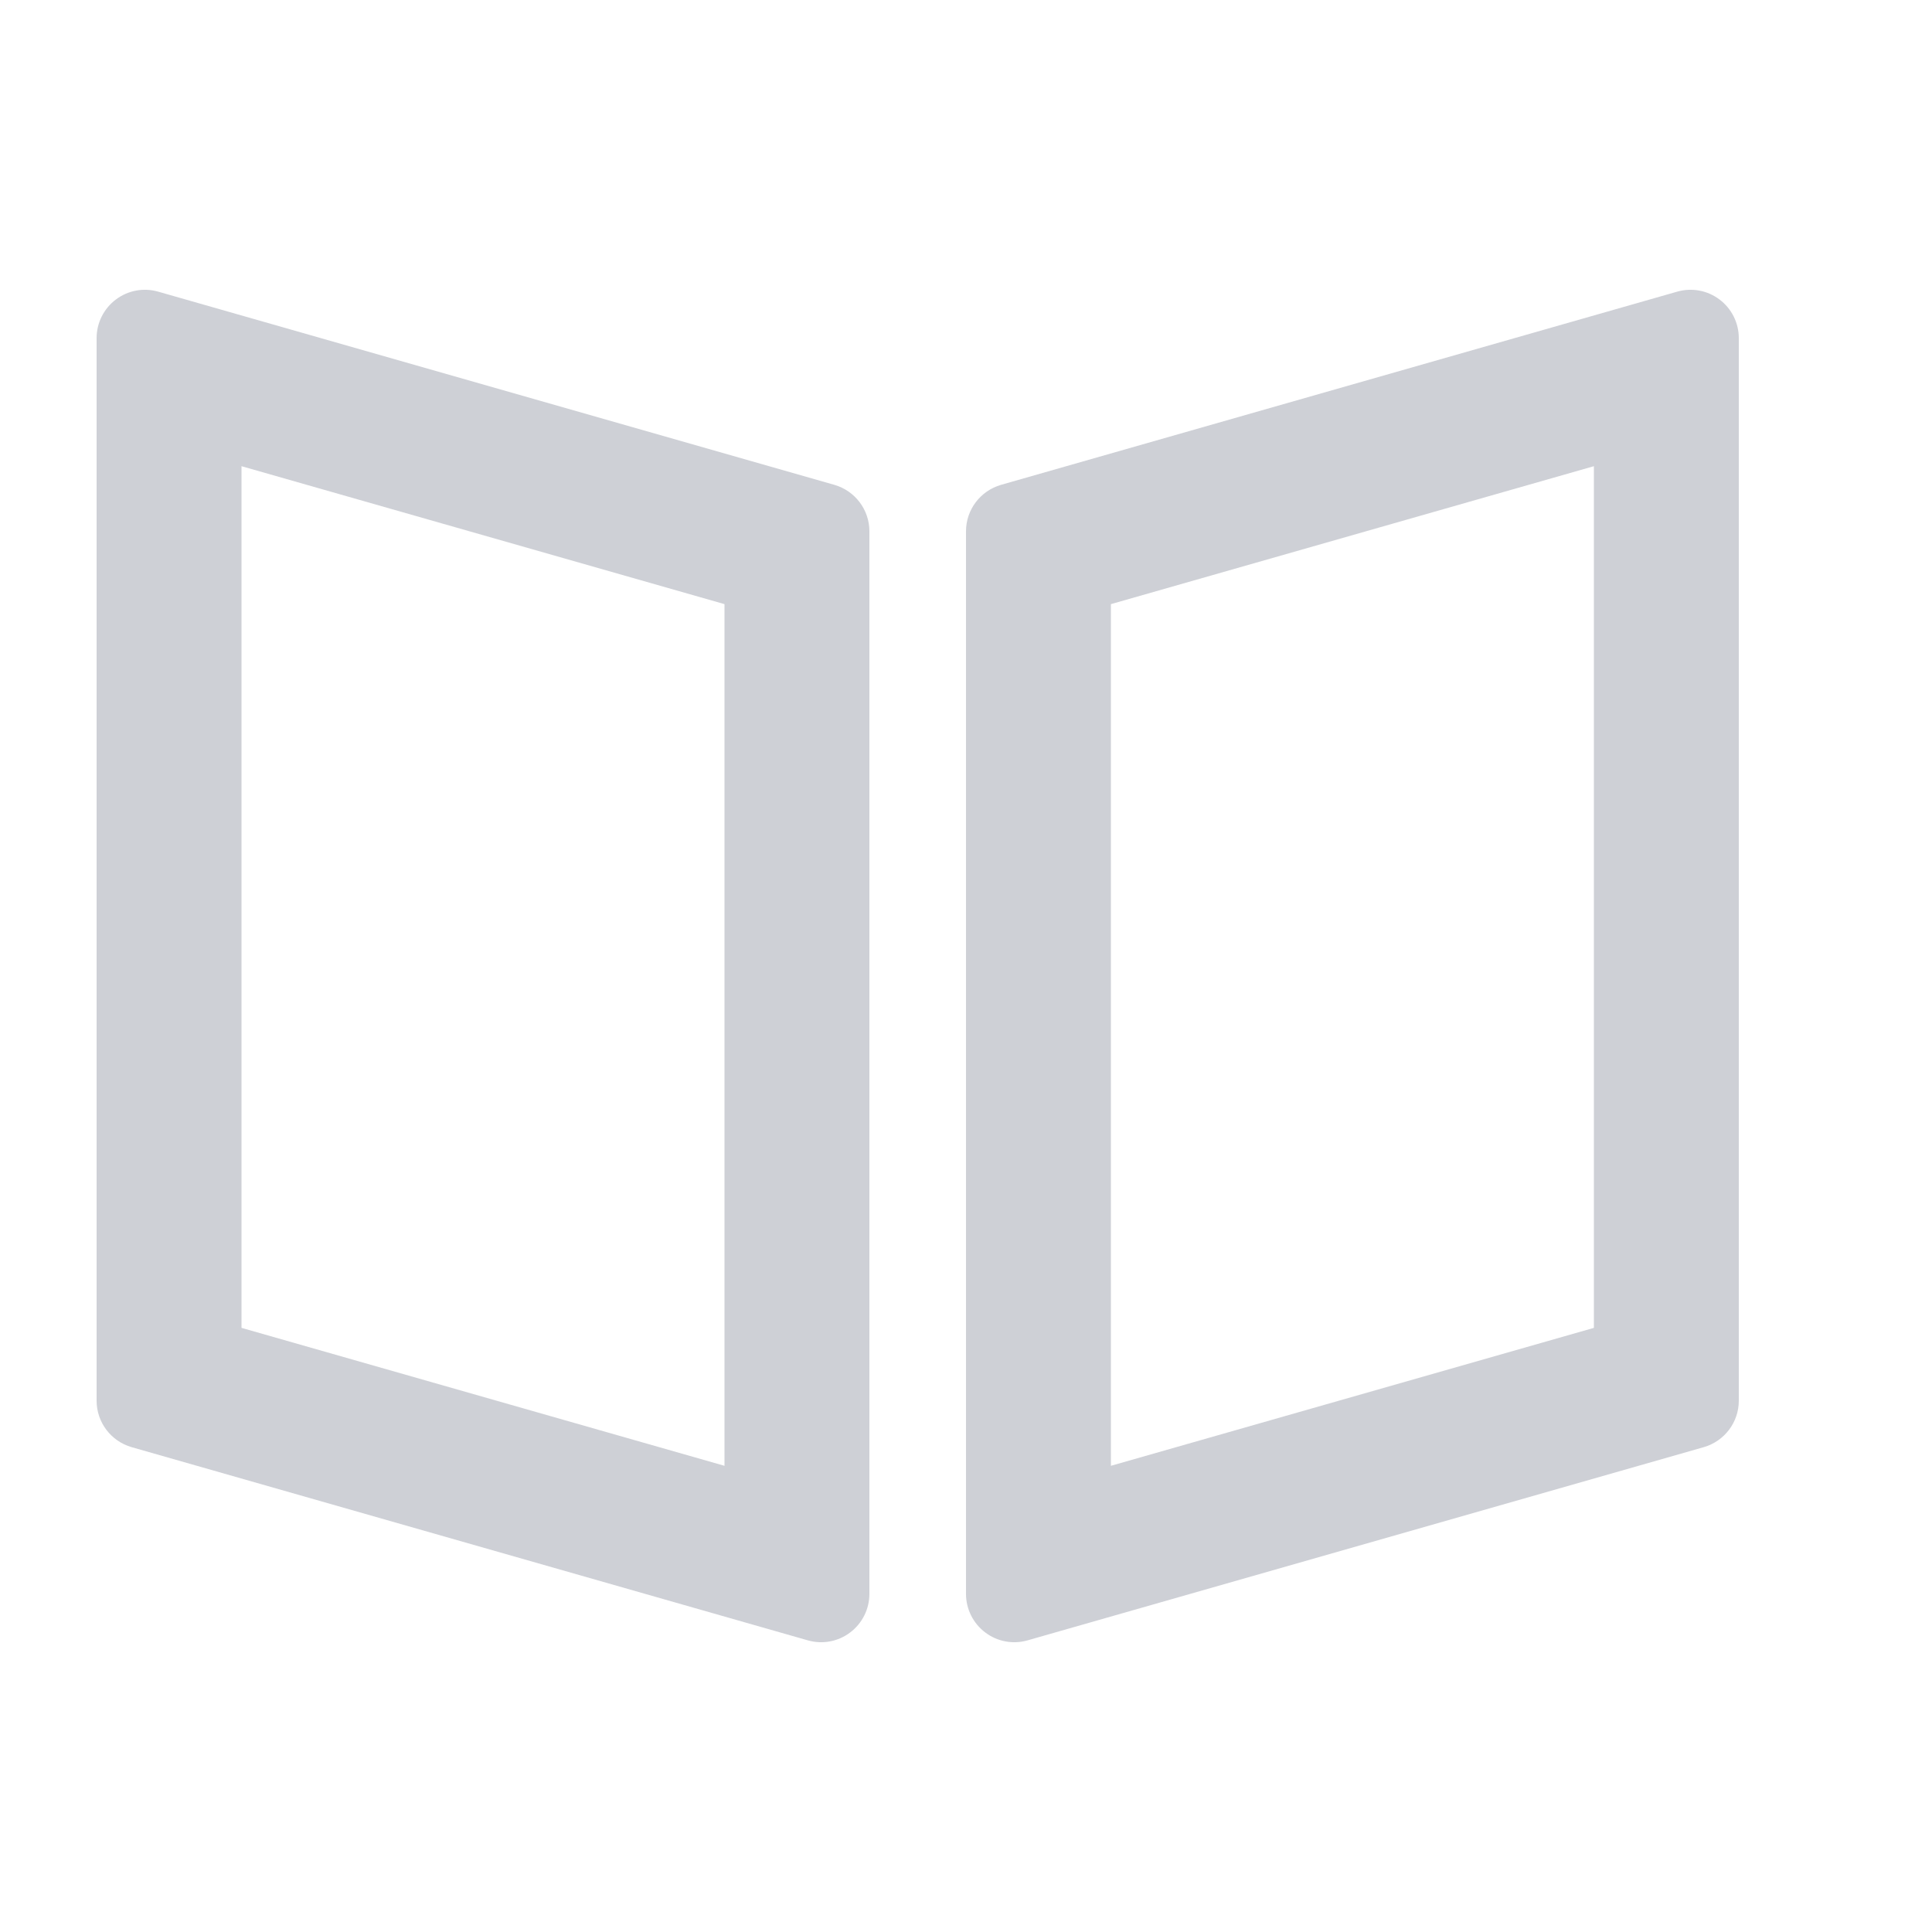
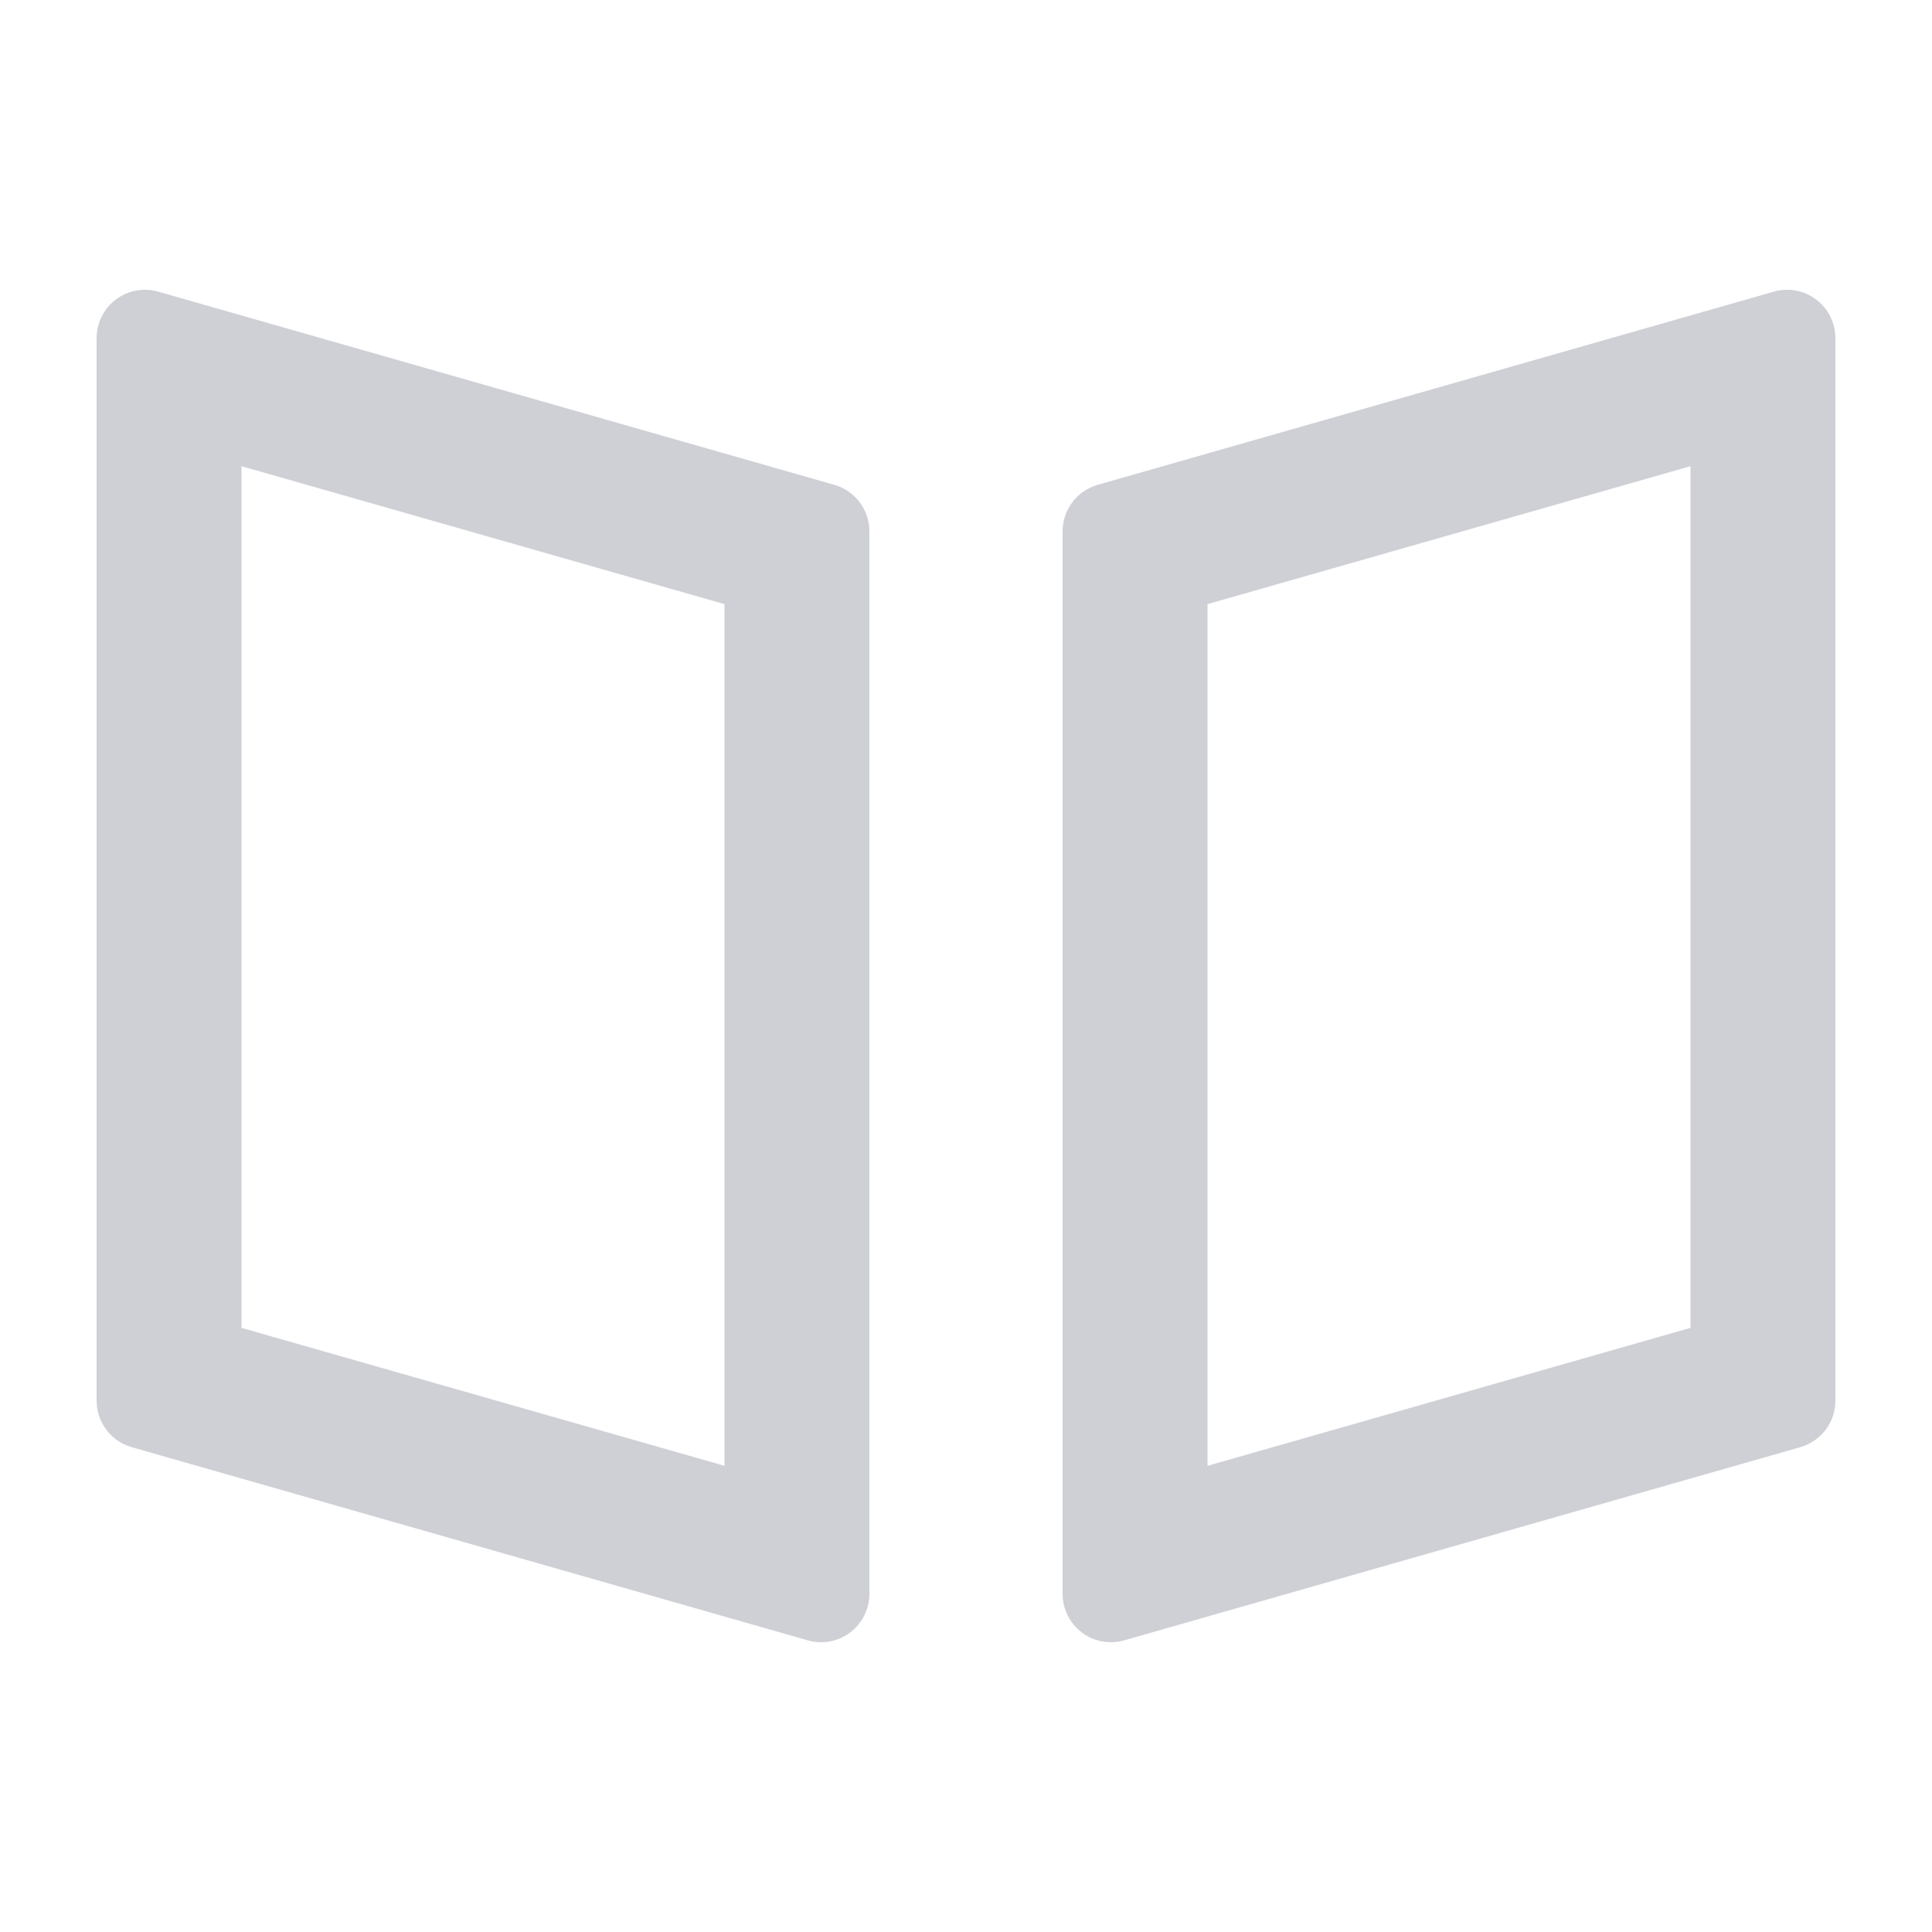
<svg xmlns="http://www.w3.org/2000/svg" width="20" height="20" viewBox="0 0 20 20" fill="none">
  <path fill-rule="evenodd" clip-rule="evenodd" d="M1.637 3.019C1.486 2.976 1.324 3.006 1.199 3.101C1.074 3.195 1 3.343 1 3.5V14.5C1 14.723 1.148 14.919 1.363 14.981L8.363 16.981C8.514 17.024 8.676 16.994 8.801 16.899C8.926 16.805 9 16.657 9 16.5V5.5C9 5.277 8.852 5.081 8.637 5.019L1.637 3.019ZM2.5 13.746V4.826L7.5 6.254V15.174L2.5 13.746Z" fill="#CED0D6" />
-   <path fill-rule="evenodd" clip-rule="evenodd" d="M17.363 3.019C17.514 2.976 17.676 3.006 17.801 3.101C17.926 3.195 18 3.343 18 3.5V14.5C18 14.723 17.852 14.919 17.637 14.981L10.637 16.981C10.486 17.024 10.324 16.994 10.199 16.899C10.074 16.805 10 16.657 10 16.5V5.5C10 5.277 10.148 5.081 10.363 5.019L17.363 3.019ZM16.5 13.746V4.826L11.5 6.254V15.174L16.5 13.746Z" fill="#CED0D6" />
+   <path fill-rule="evenodd" clip-rule="evenodd" d="M18.363 3.019C18.514 2.976 18.676 3.006 18.801 3.101C18.926 3.195 19 3.343 19 3.5V14.5C19 14.723 18.852 14.919 18.637 14.981L11.637 16.981C11.486 17.024 11.324 16.994 11.199 16.899C11.074 16.805 11 16.657 11 16.5V5.5C11 5.277 11.148 5.081 11.363 5.019L18.363 3.019ZM17.5 13.746V4.826L12.5 6.254V15.174L17.5 13.746Z" fill="#CED0D6" />
</svg>
